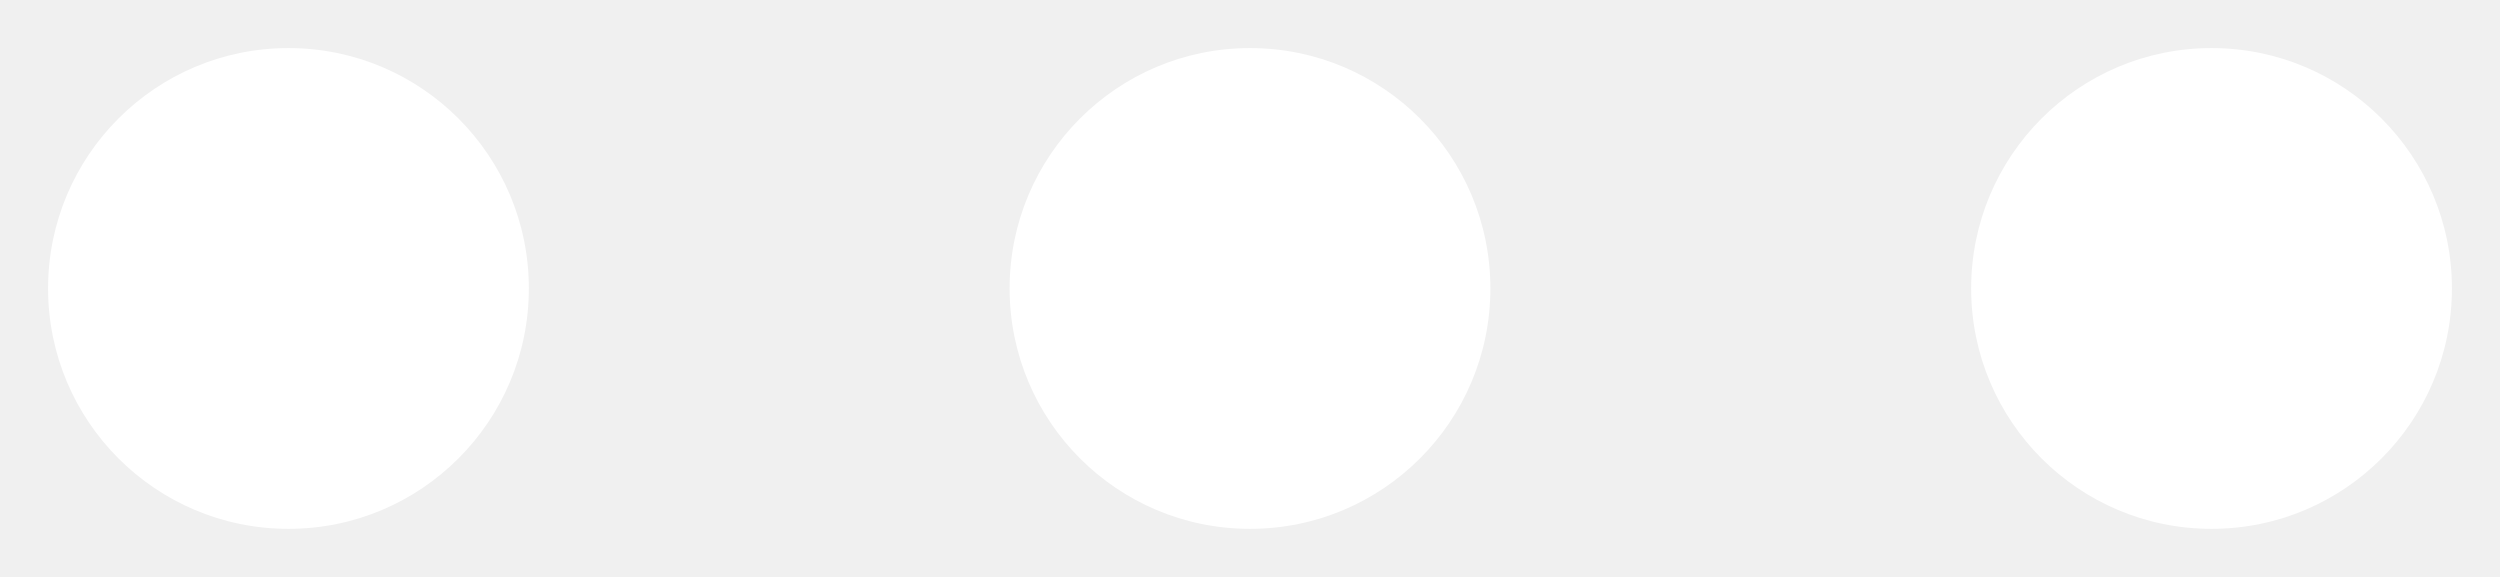
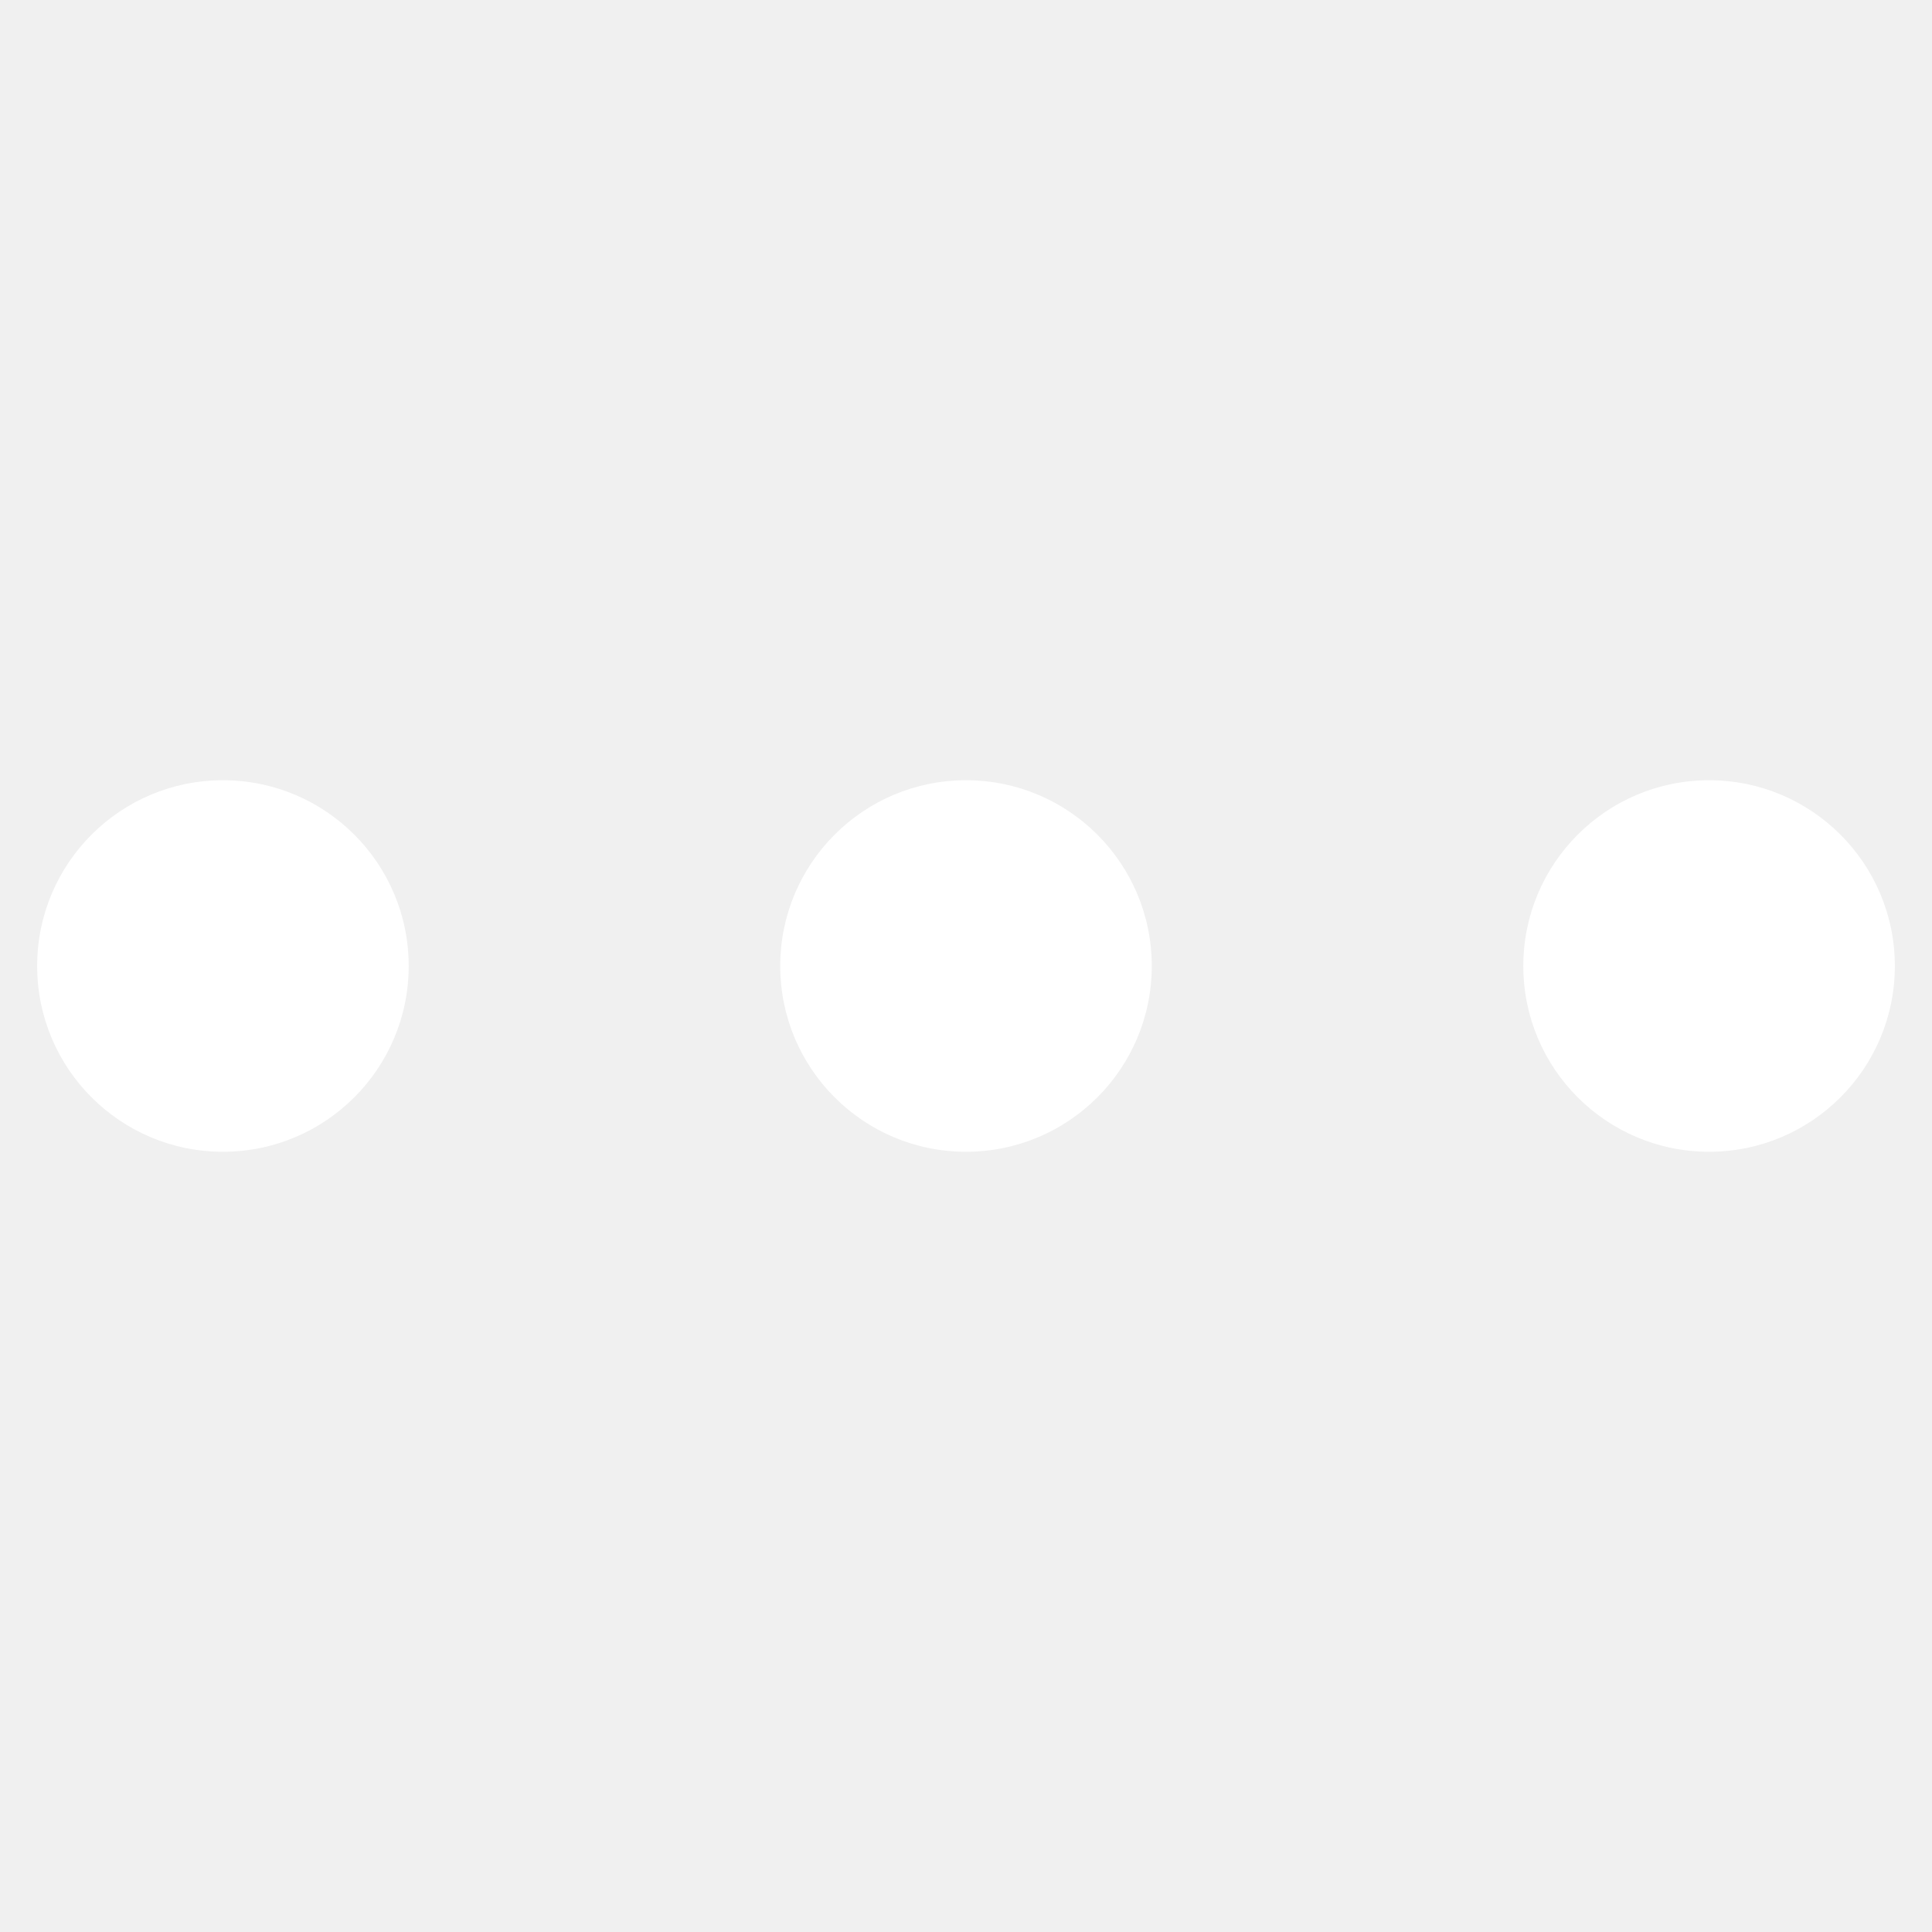
- <svg xmlns="http://www.w3.org/2000/svg" width="13" height="3" viewBox="0 0 13 3" fill="none">
-   <circle cx="1.5" cy="1.5" r="1.25" fill="#ffffff" />
-   <circle cx="6.5" cy="1.5" r="1.25" fill="#ffffff" />
-   <circle cx="11.5" cy="1.5" r="1.25" fill="#ffffff" />
+ <svg xmlns="http://www.w3.org/2000/svg" width="13" height="13" viewBox="0 0 13 13" fill="none">
+   <circle cx="1.5" cy="6.5" r="1.25" fill="#ffffff" />
+   <circle cx="6.5" cy="6.5" r="1.25" fill="#ffffff" />
+   <circle cx="11.5" cy="6.5" r="1.25" fill="#ffffff" />
</svg>
